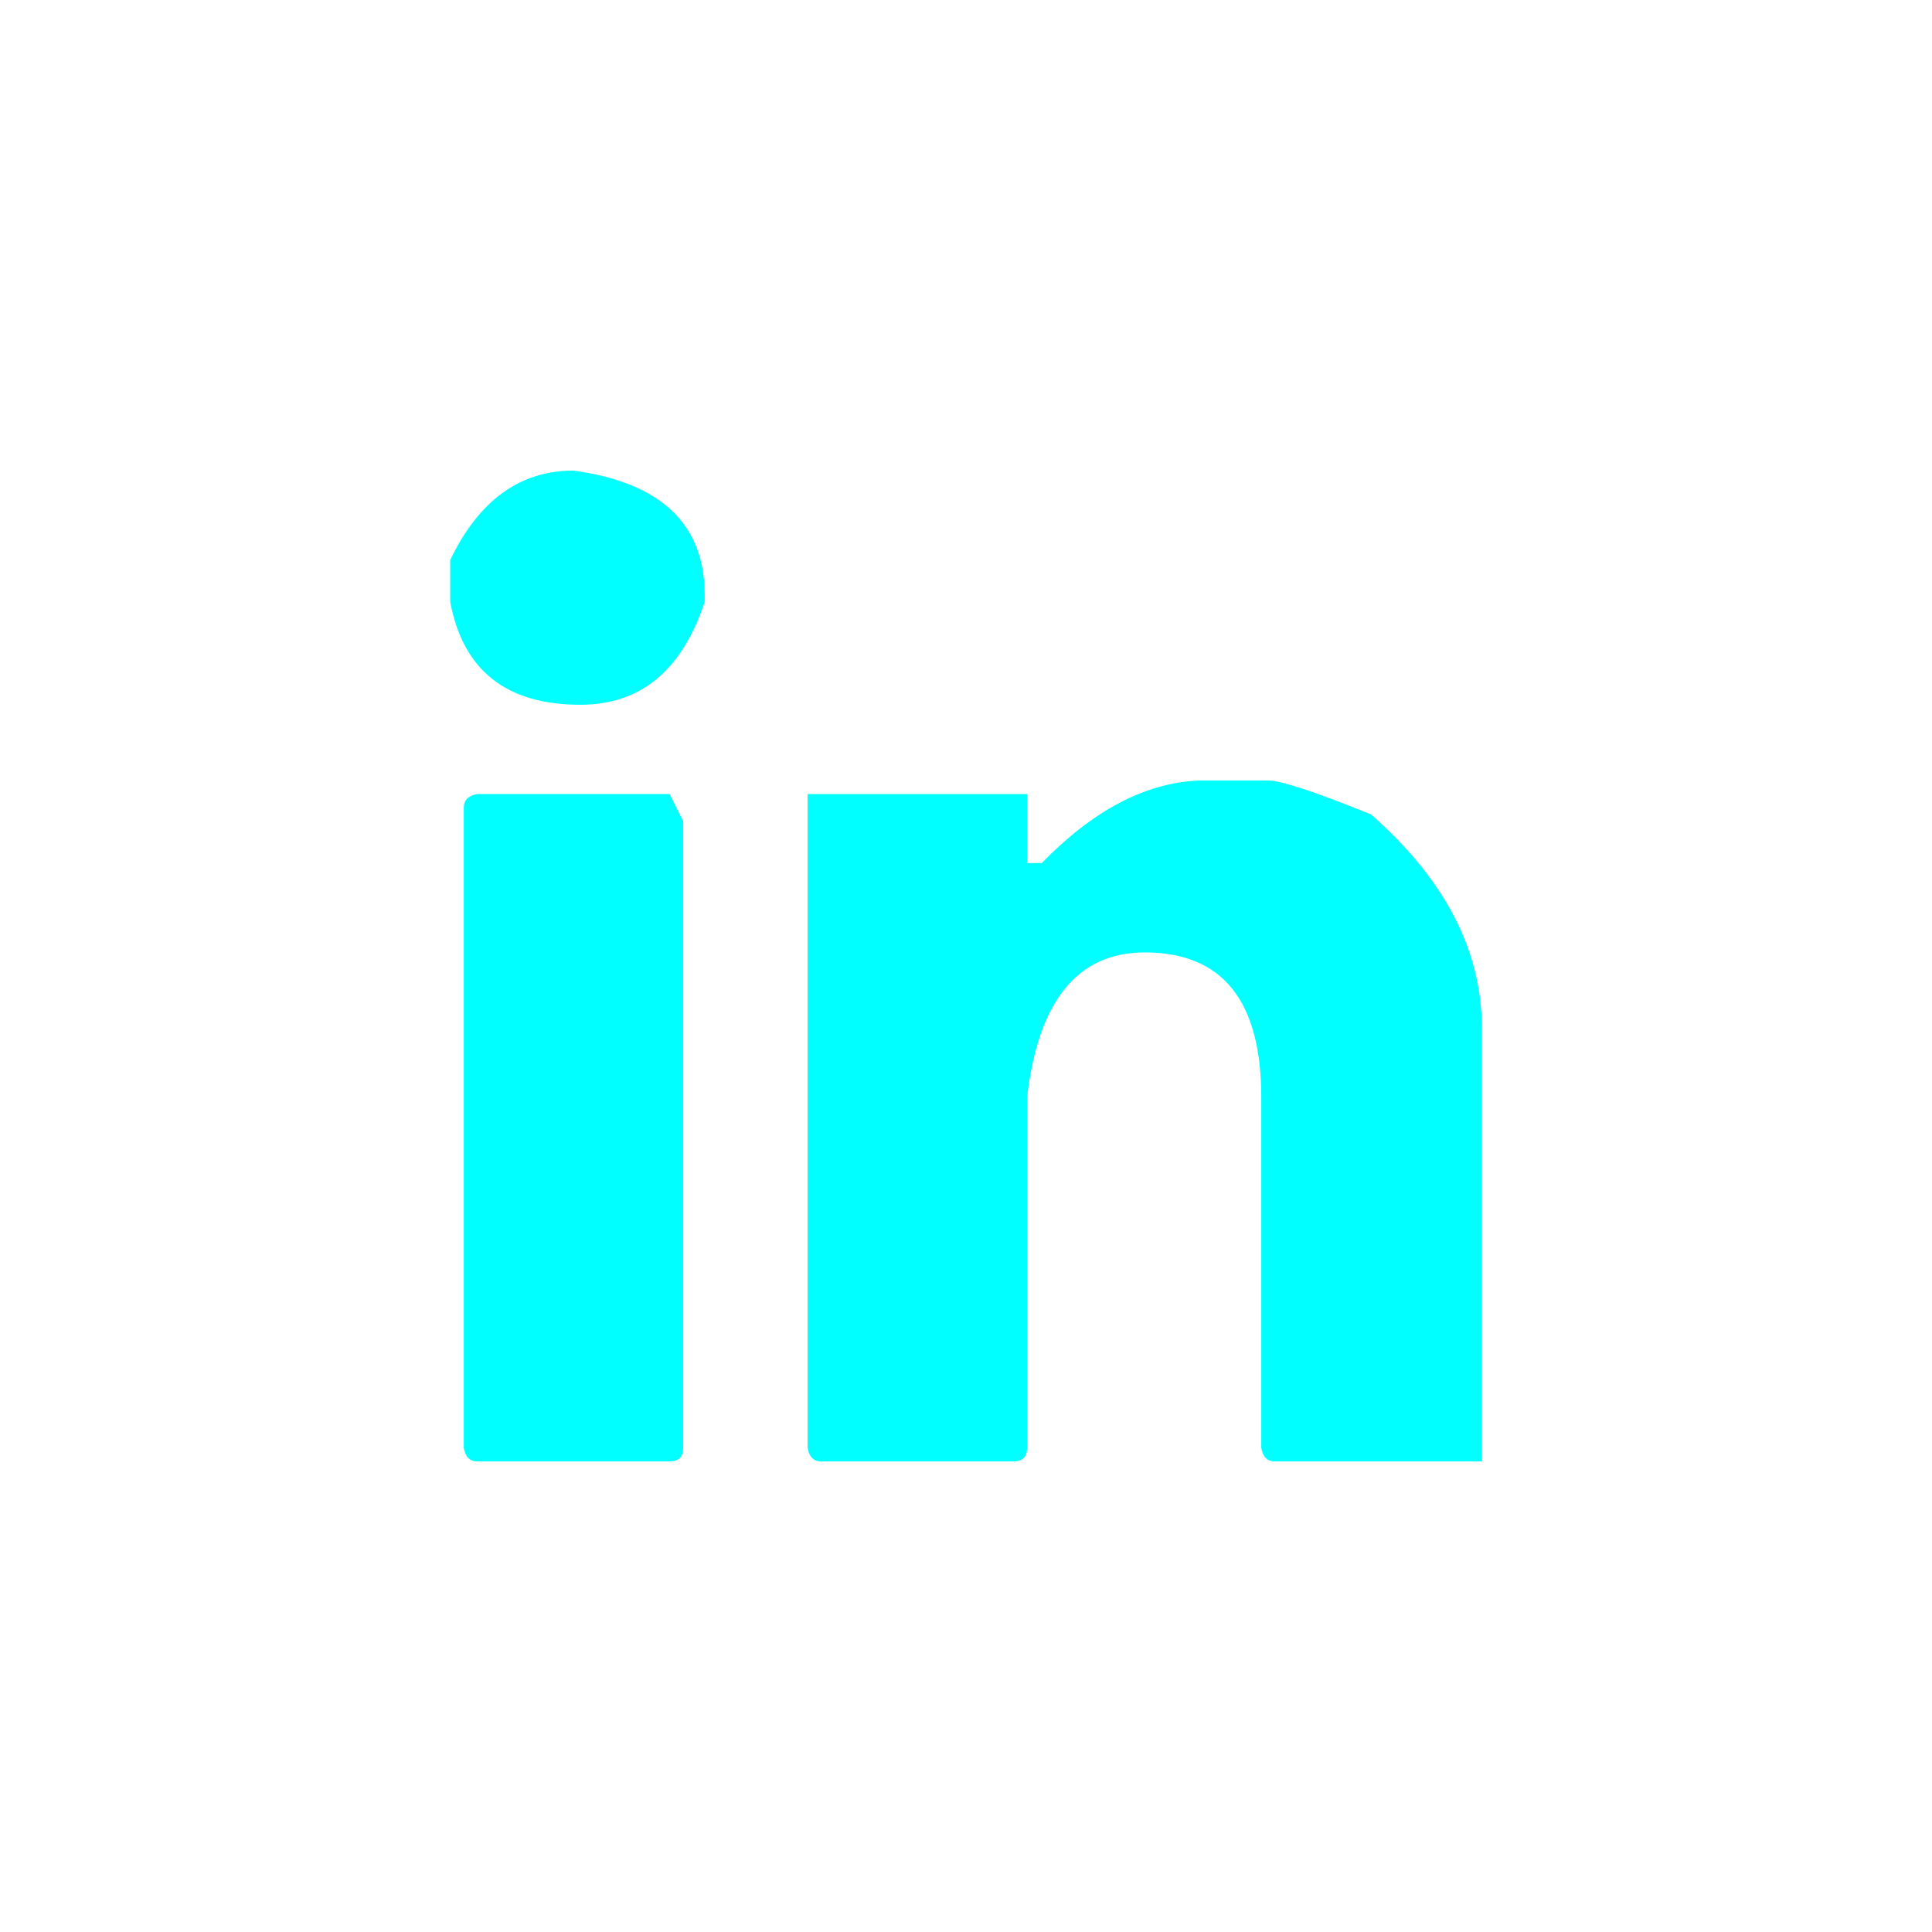
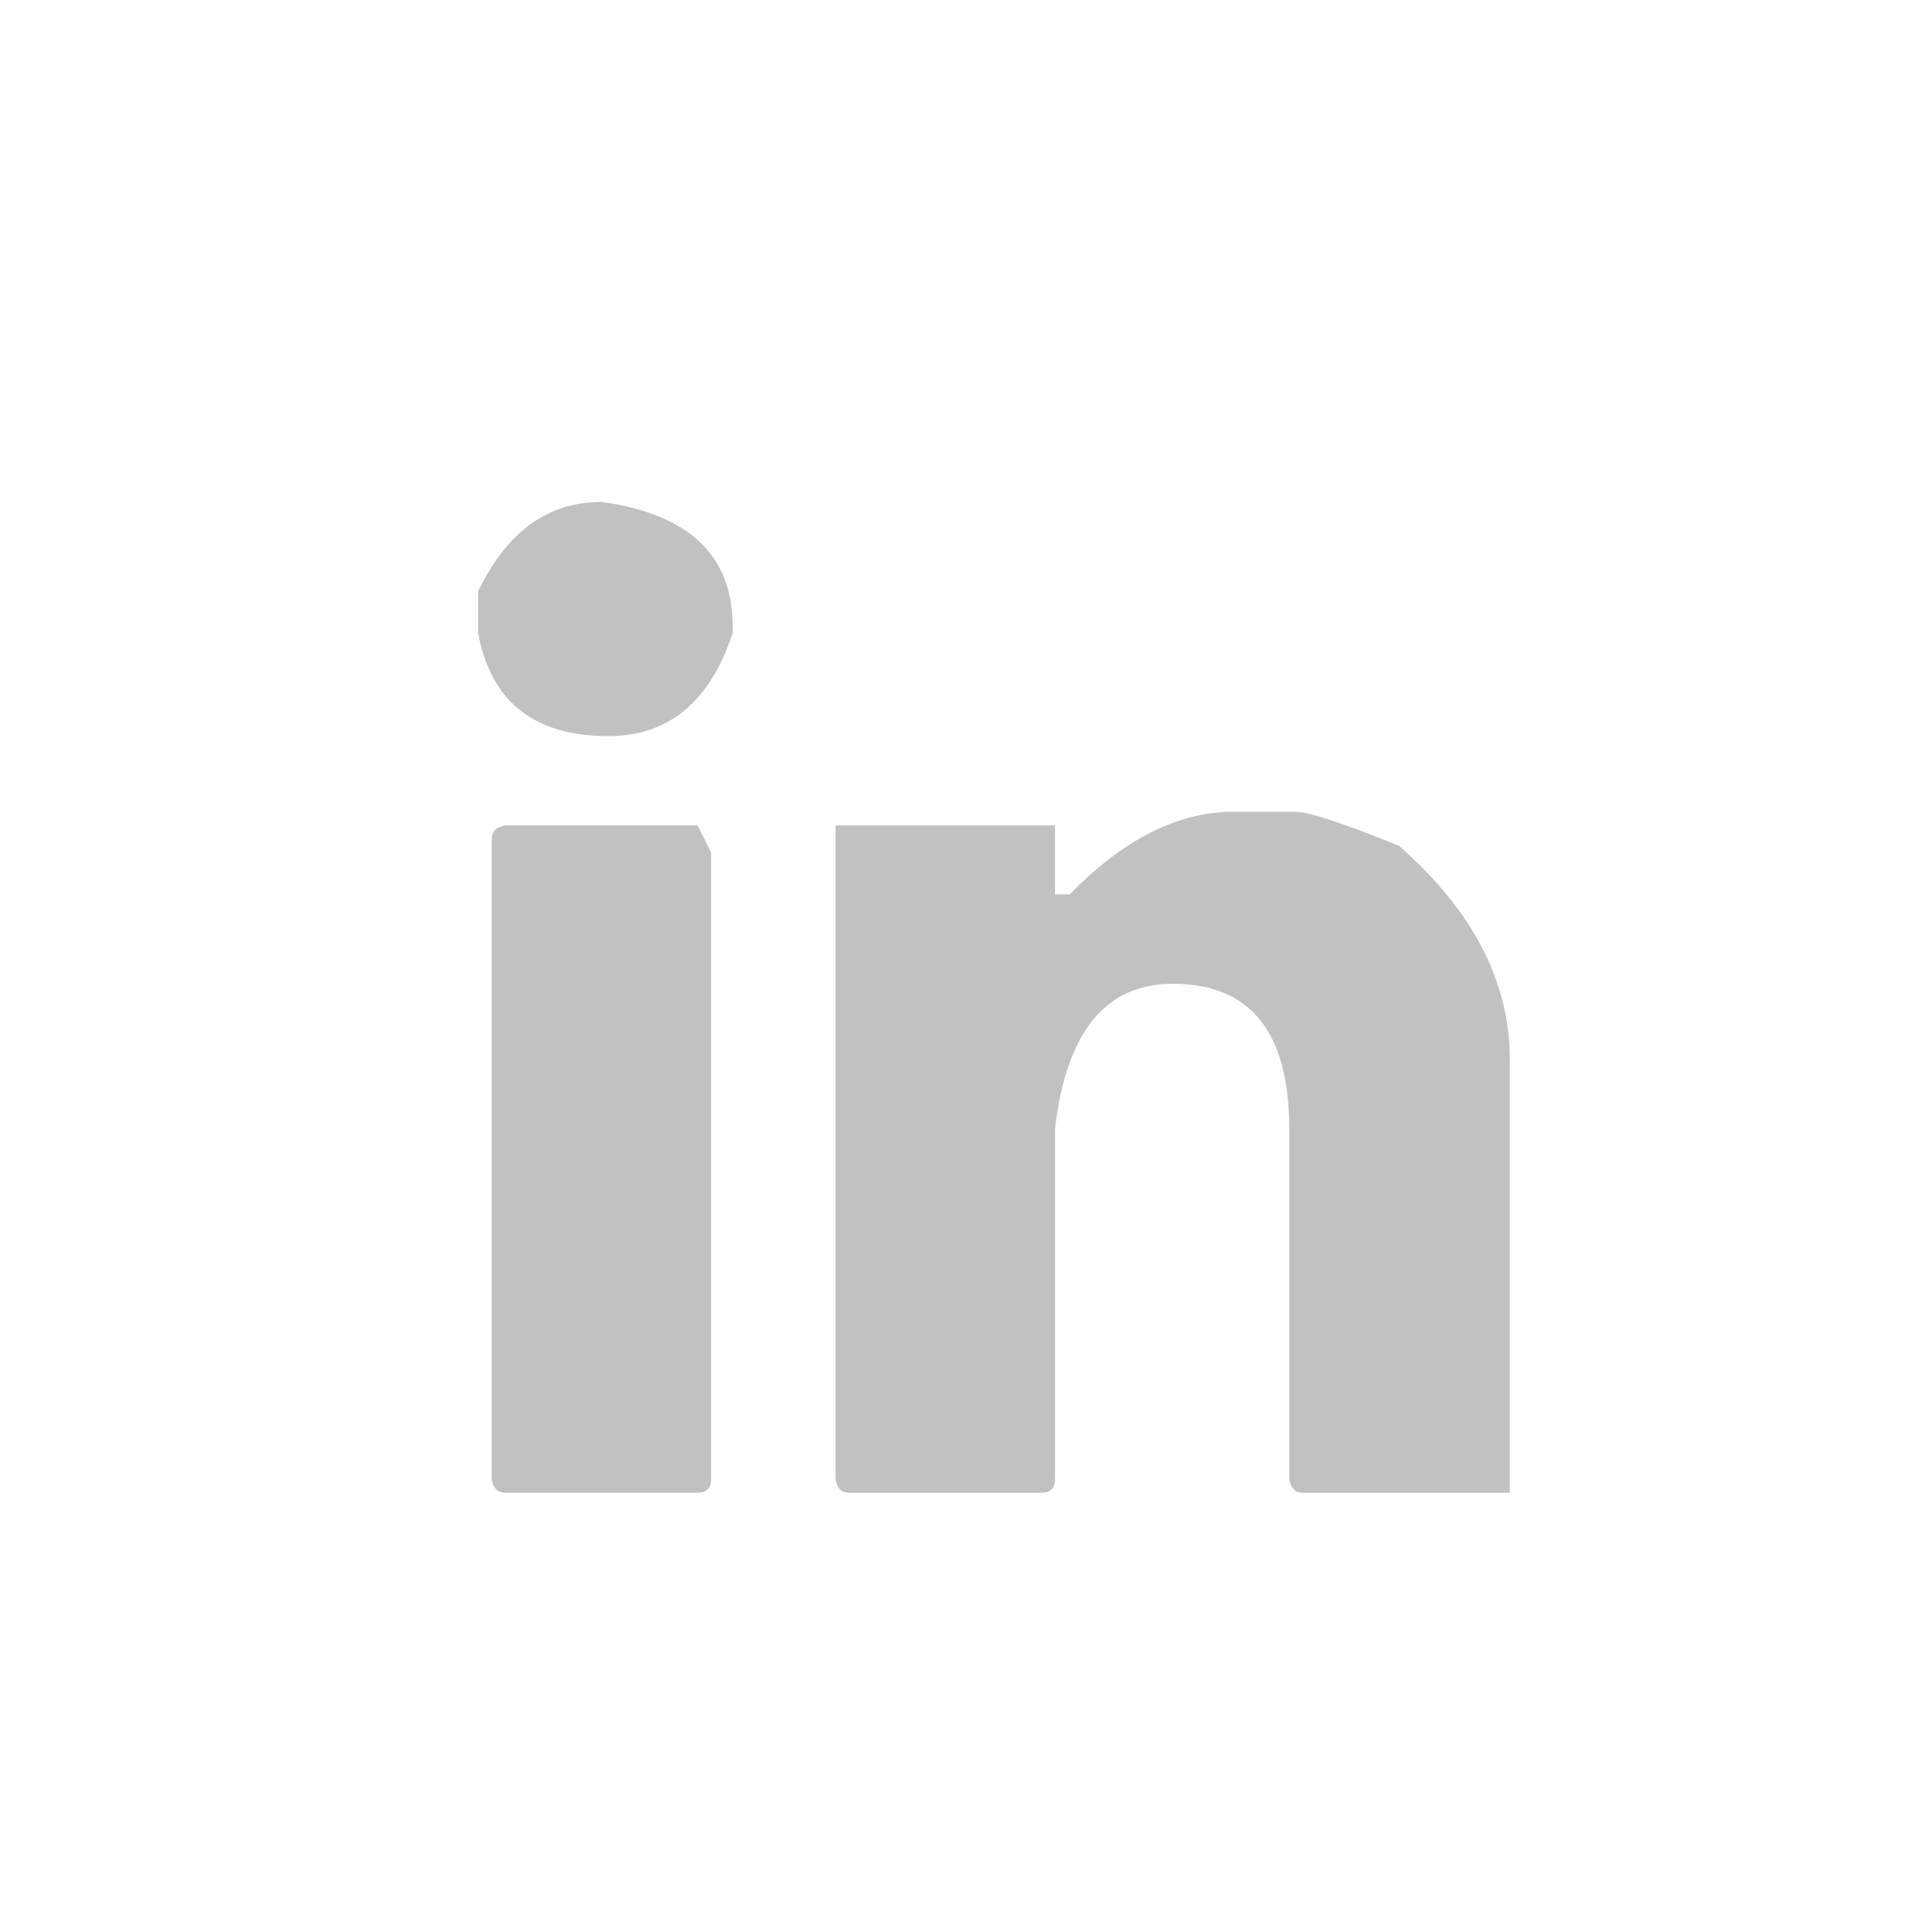
- <svg xmlns="http://www.w3.org/2000/svg" version="1.1" id="Layer_1" x="0px" y="0px" width="68.031px" height="68.032px" viewBox="0.984 1.104 68.031 68.032" enable-background="new 0.984 1.104 68.031 68.032" xml:space="preserve">
+ <svg xmlns="http://www.w3.org/2000/svg" version="1.1" id="Layer_1" x="0px" y="0px" width="68.031px" height="68.032px" viewBox="0 0 68.031 68.032" enable-background="new 0 0 68.031 68.032" xml:space="preserve">
  <g>
-     <path fill="#00FFFF" d="M16.837,20.822v1.474c0.451,2.416,1.978,3.625,4.581,3.625c2.123,0,3.583-1.208,4.381-3.625v-0.241   c0-2.496-1.54-3.957-4.621-4.38C19.292,17.675,17.847,18.724,16.837,20.822z" />
-     <path fill="#00FFFF" d="M17.315,29.544v22.542c0.052,0.318,0.212,0.479,0.477,0.479h6.771c0.319,0,0.478-0.16,0.478-0.479V30.021   l-0.478-0.956h-6.771C17.475,29.119,17.315,29.279,17.315,29.544z" />
-     <path fill="#00FFFF" d="M37.667,31.496H37.15v-2.43h-7.727v23.021c0.052,0.318,0.212,0.479,0.478,0.479h6.771   c0.317,0,0.479-0.16,0.479-0.479V39.74c0.397-3.397,1.777-5.098,4.143-5.098c2.736,0,4.103,1.7,4.103,5.098v12.347   c0.053,0.318,0.213,0.479,0.479,0.479h7.289V37.311c0-2.736-1.303-5.244-3.904-7.528c-1.966-0.797-3.174-1.195-3.623-1.195h-2.432   C41.317,28.668,39.474,29.637,37.667,31.496z" />
+     <path fill="#C1C1C1" d="M16.837,20.822v1.474c0.451,2.416,1.979,3.625,4.581,3.625c2.123,0,3.583-1.208,4.381-3.625v-0.241   c0-2.496-1.54-3.957-4.62-4.38C19.292,17.675,17.847,18.724,16.837,20.822z" />
+     <path fill="#C1C1C1" d="M17.315,29.544v22.542c0.052,0.317,0.212,0.479,0.477,0.479h6.771c0.318,0,0.478-0.16,0.478-0.479V30.021   l-0.478-0.956h-6.771C17.475,29.119,17.315,29.279,17.315,29.544z" />
+     <path fill="#C1C1C1" d="M37.667,31.496H37.15v-2.43h-7.728v23.021c0.053,0.318,0.212,0.479,0.479,0.479h6.771   c0.317,0,0.479-0.159,0.479-0.479V39.741c0.396-3.398,1.777-5.099,4.143-5.099c2.736,0,4.104,1.7,4.104,5.099v12.346   c0.053,0.318,0.213,0.479,0.479,0.479h7.289V37.311c0-2.736-1.303-5.244-3.903-7.528c-1.967-0.797-3.175-1.195-3.623-1.195h-2.433   C41.317,28.668,39.474,29.637,37.667,31.496z" />
  </g>
-   <path fill="#00FFFF" d="M266.281,0h1.641c7.36,0,14.709,2.837,22.047,8.511c5.445,5.469,8.771,10.391,9.979,14.766  c0.82,1.822,1.367,3.902,1.643,6.237c0.271,2.336,0.41,3.856,0.41,4.563v1.845v1.471c-0.548,5.036-1.652,9.264-3.314,12.682  c-3.67,7.428-9.274,13.032-16.817,16.815c-5.399,2.233-10.253,3.351-14.562,3.351h-0.41c-8.703,0-16.668-3.191-23.892-9.57  c-4.534-4.717-7.371-8.877-8.51-12.477c-1.254-2.803-2.086-6.336-2.495-10.596v-4.375c0-7.154,2.975-14.424,8.921-21.807  C248.714,3.806,257.167,0,266.281,0z M252.986,22.422v1.265c0.387,2.073,1.697,3.11,3.931,3.11c1.821,0,3.075-1.037,3.76-3.11V23.48  c0-2.141-1.321-3.395-3.966-3.759C255.093,19.722,253.852,20.622,252.986,22.422z M253.396,29.907v19.345  c0.045,0.273,0.182,0.41,0.408,0.41h5.812c0.274,0,0.409-0.137,0.409-0.41V30.317l-0.409-0.82h-5.812  C253.533,29.543,253.396,29.68,253.396,29.907z M270.861,31.582h-0.443v-2.085h-6.631v19.755c0.045,0.273,0.182,0.41,0.41,0.41  h5.811c0.271,0,0.41-0.137,0.41-0.41V38.657c0.341-2.916,1.525-4.375,3.555-4.375c2.348,0,3.521,1.458,3.521,4.375v10.596  c0.046,0.273,0.183,0.41,0.411,0.41h6.255v-13.09c0-2.348-1.117-4.5-3.351-6.461c-1.687-0.684-2.724-1.025-3.109-1.025h-2.086  C273.994,29.155,272.411,29.987,270.861,31.582z" />
+   <path fill="#00FFFF" d="M266.281,0h1.641c7.36,0,14.709,2.837,22.047,8.511c5.445,5.469,8.771,10.391,9.979,14.766  c0.819,1.822,1.367,3.902,1.643,6.237c0.271,2.336,0.41,3.856,0.41,4.563v1.845v1.471c-0.548,5.036-1.652,9.264-3.313,12.682  c-3.67,7.428-9.274,13.032-16.817,16.815c-5.398,2.233-10.253,3.351-14.562,3.351h-0.41c-8.703,0-16.668-3.191-23.893-9.57  c-4.533-4.717-7.371-8.877-8.51-12.477c-1.254-2.803-2.086-6.336-2.495-10.596v-4.375c0-7.154,2.976-14.424,8.921-21.807  C248.714,3.806,257.167,0,266.281,0z M252.986,22.422v1.265c0.387,2.073,1.697,3.11,3.931,3.11c1.821,0,3.075-1.037,3.76-3.11V23.48  c0-2.141-1.32-3.395-3.966-3.759C255.093,19.722,253.852,20.622,252.986,22.422z M253.396,29.907v19.345  c0.045,0.272,0.182,0.41,0.408,0.41h5.812c0.274,0,0.409-0.138,0.409-0.41V30.317l-0.409-0.82h-5.812  C253.533,29.543,253.396,29.68,253.396,29.907z M270.861,31.582h-0.443v-2.085h-6.631v19.755c0.045,0.272,0.182,0.41,0.41,0.41  h5.811c0.271,0,0.41-0.138,0.41-0.41V38.657c0.341-2.916,1.525-4.375,3.556-4.375c2.348,0,3.521,1.458,3.521,4.375v10.596  c0.046,0.273,0.183,0.41,0.411,0.41h6.255v-13.09c0-2.348-1.117-4.5-3.351-6.461c-1.688-0.684-2.725-1.025-3.109-1.025h-2.086  C273.994,29.155,272.411,29.987,270.861,31.582z" />
</svg>
